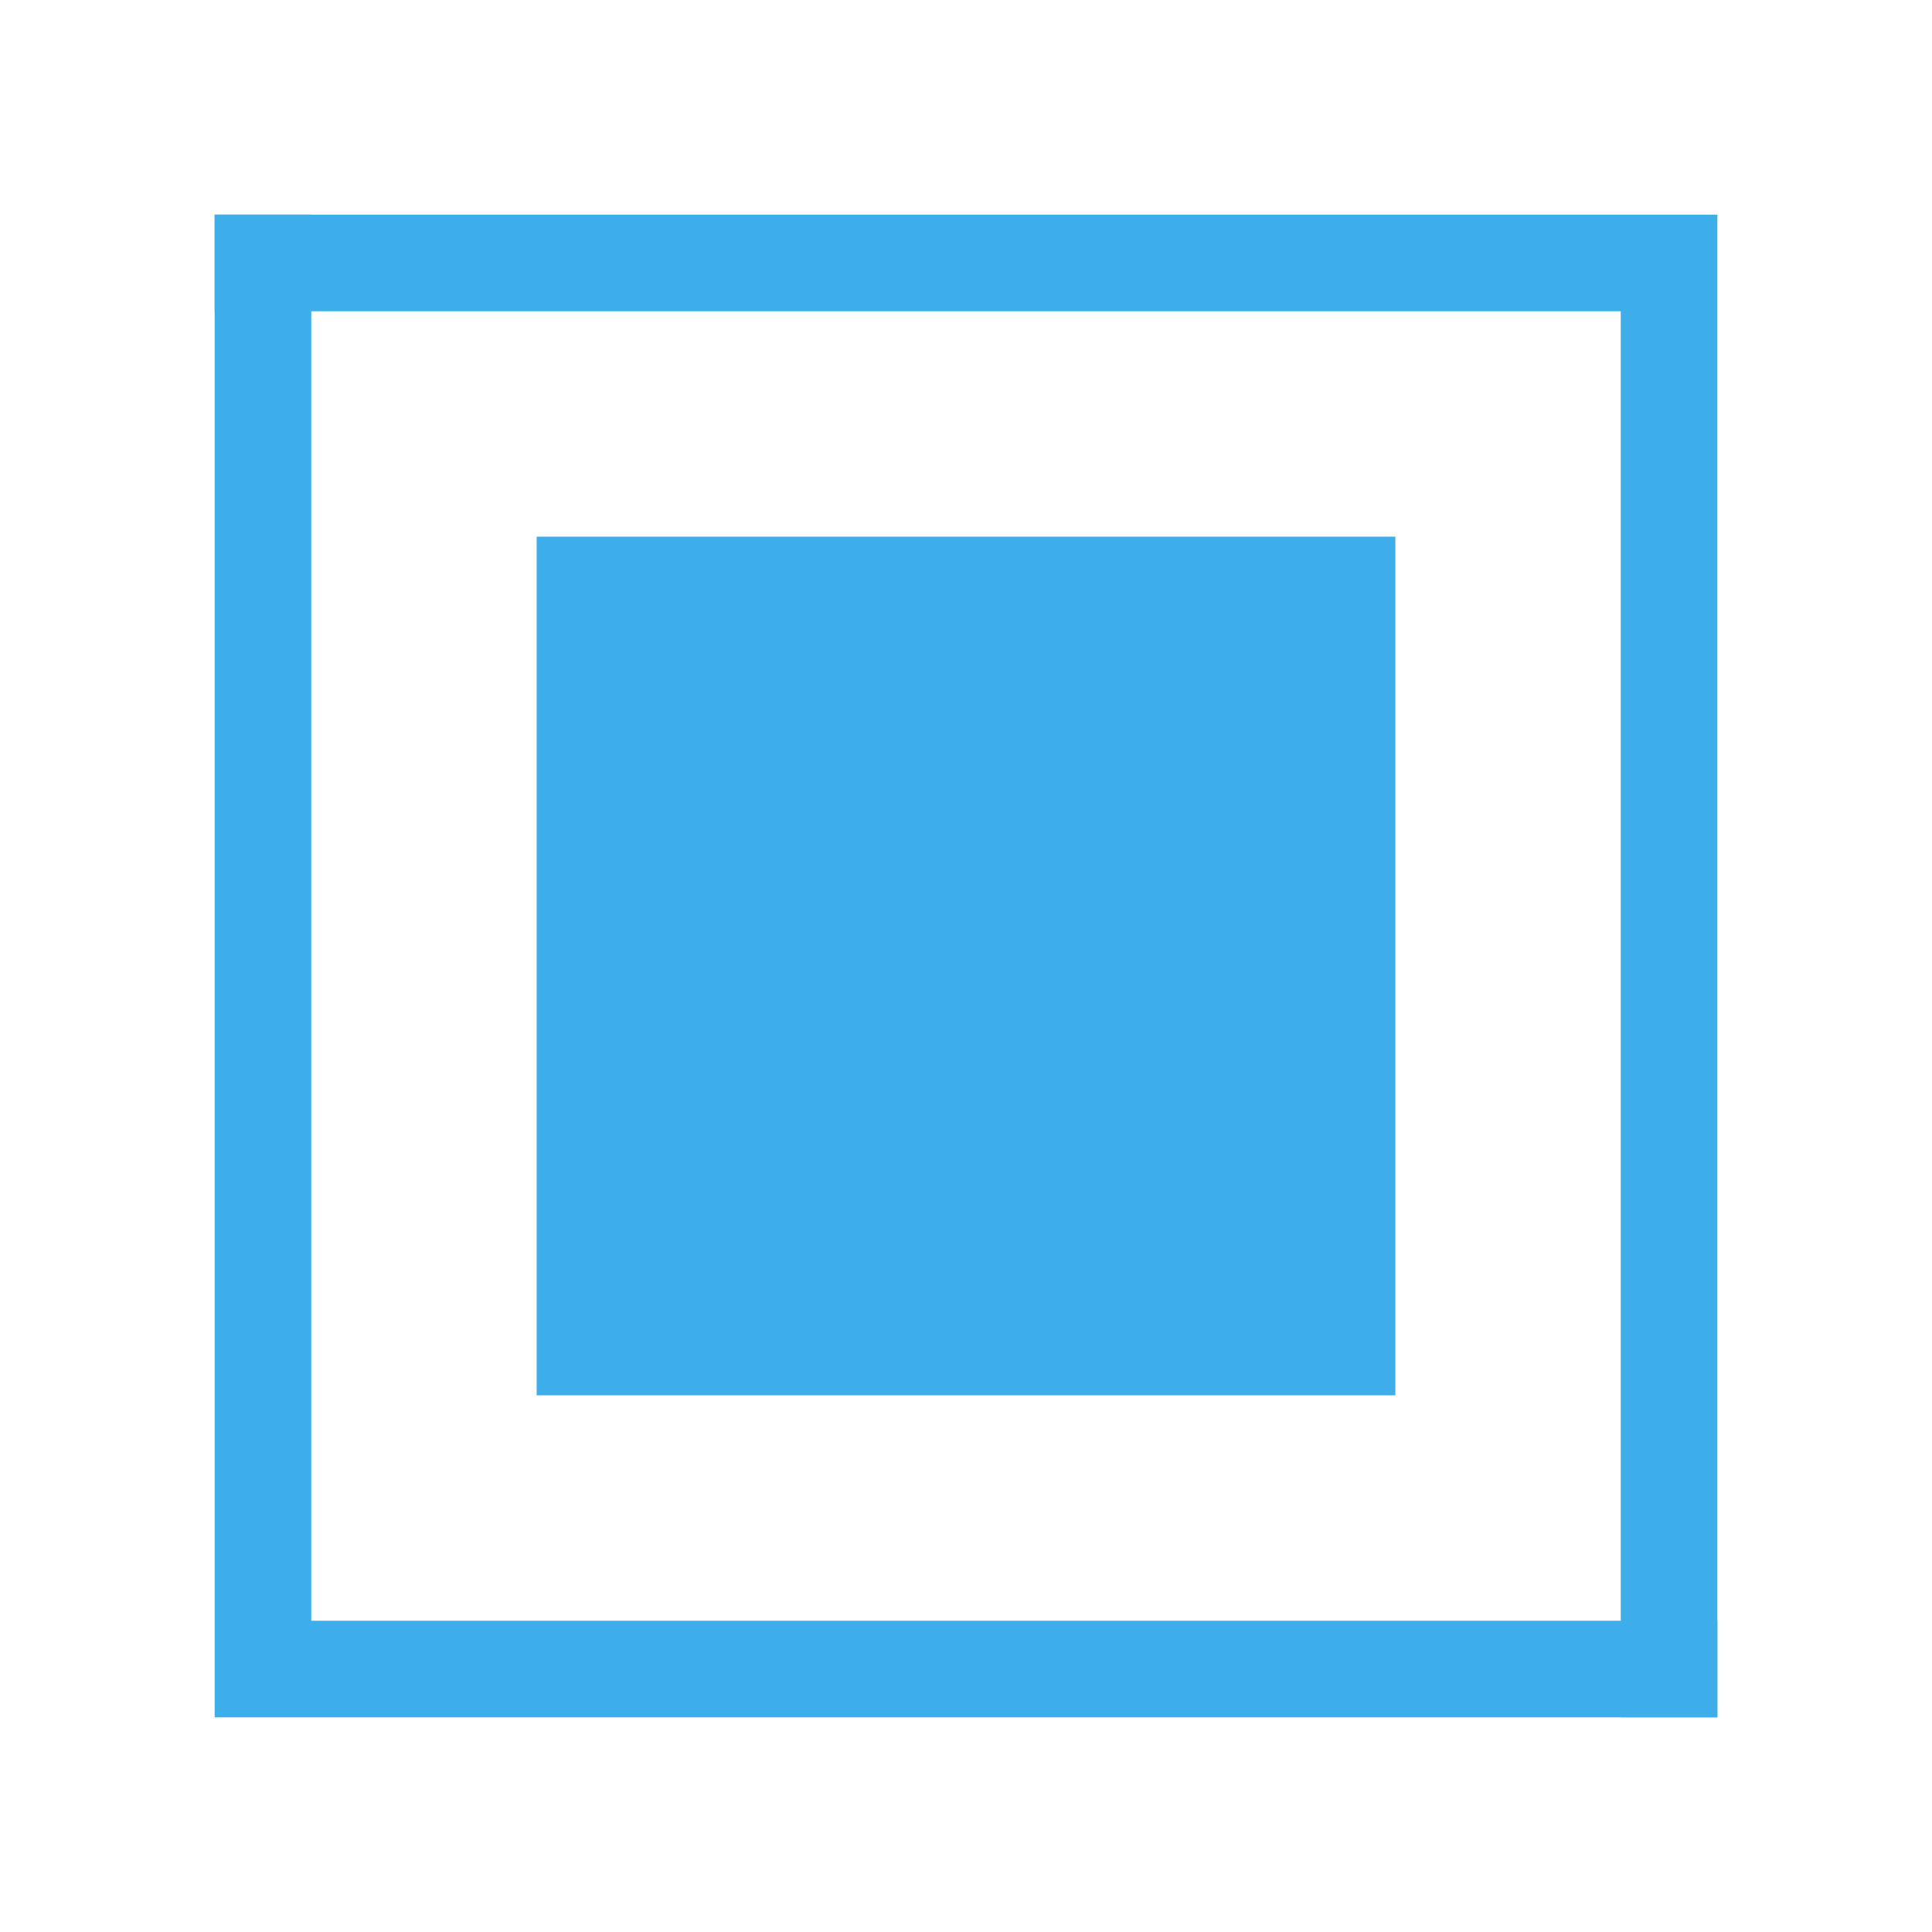
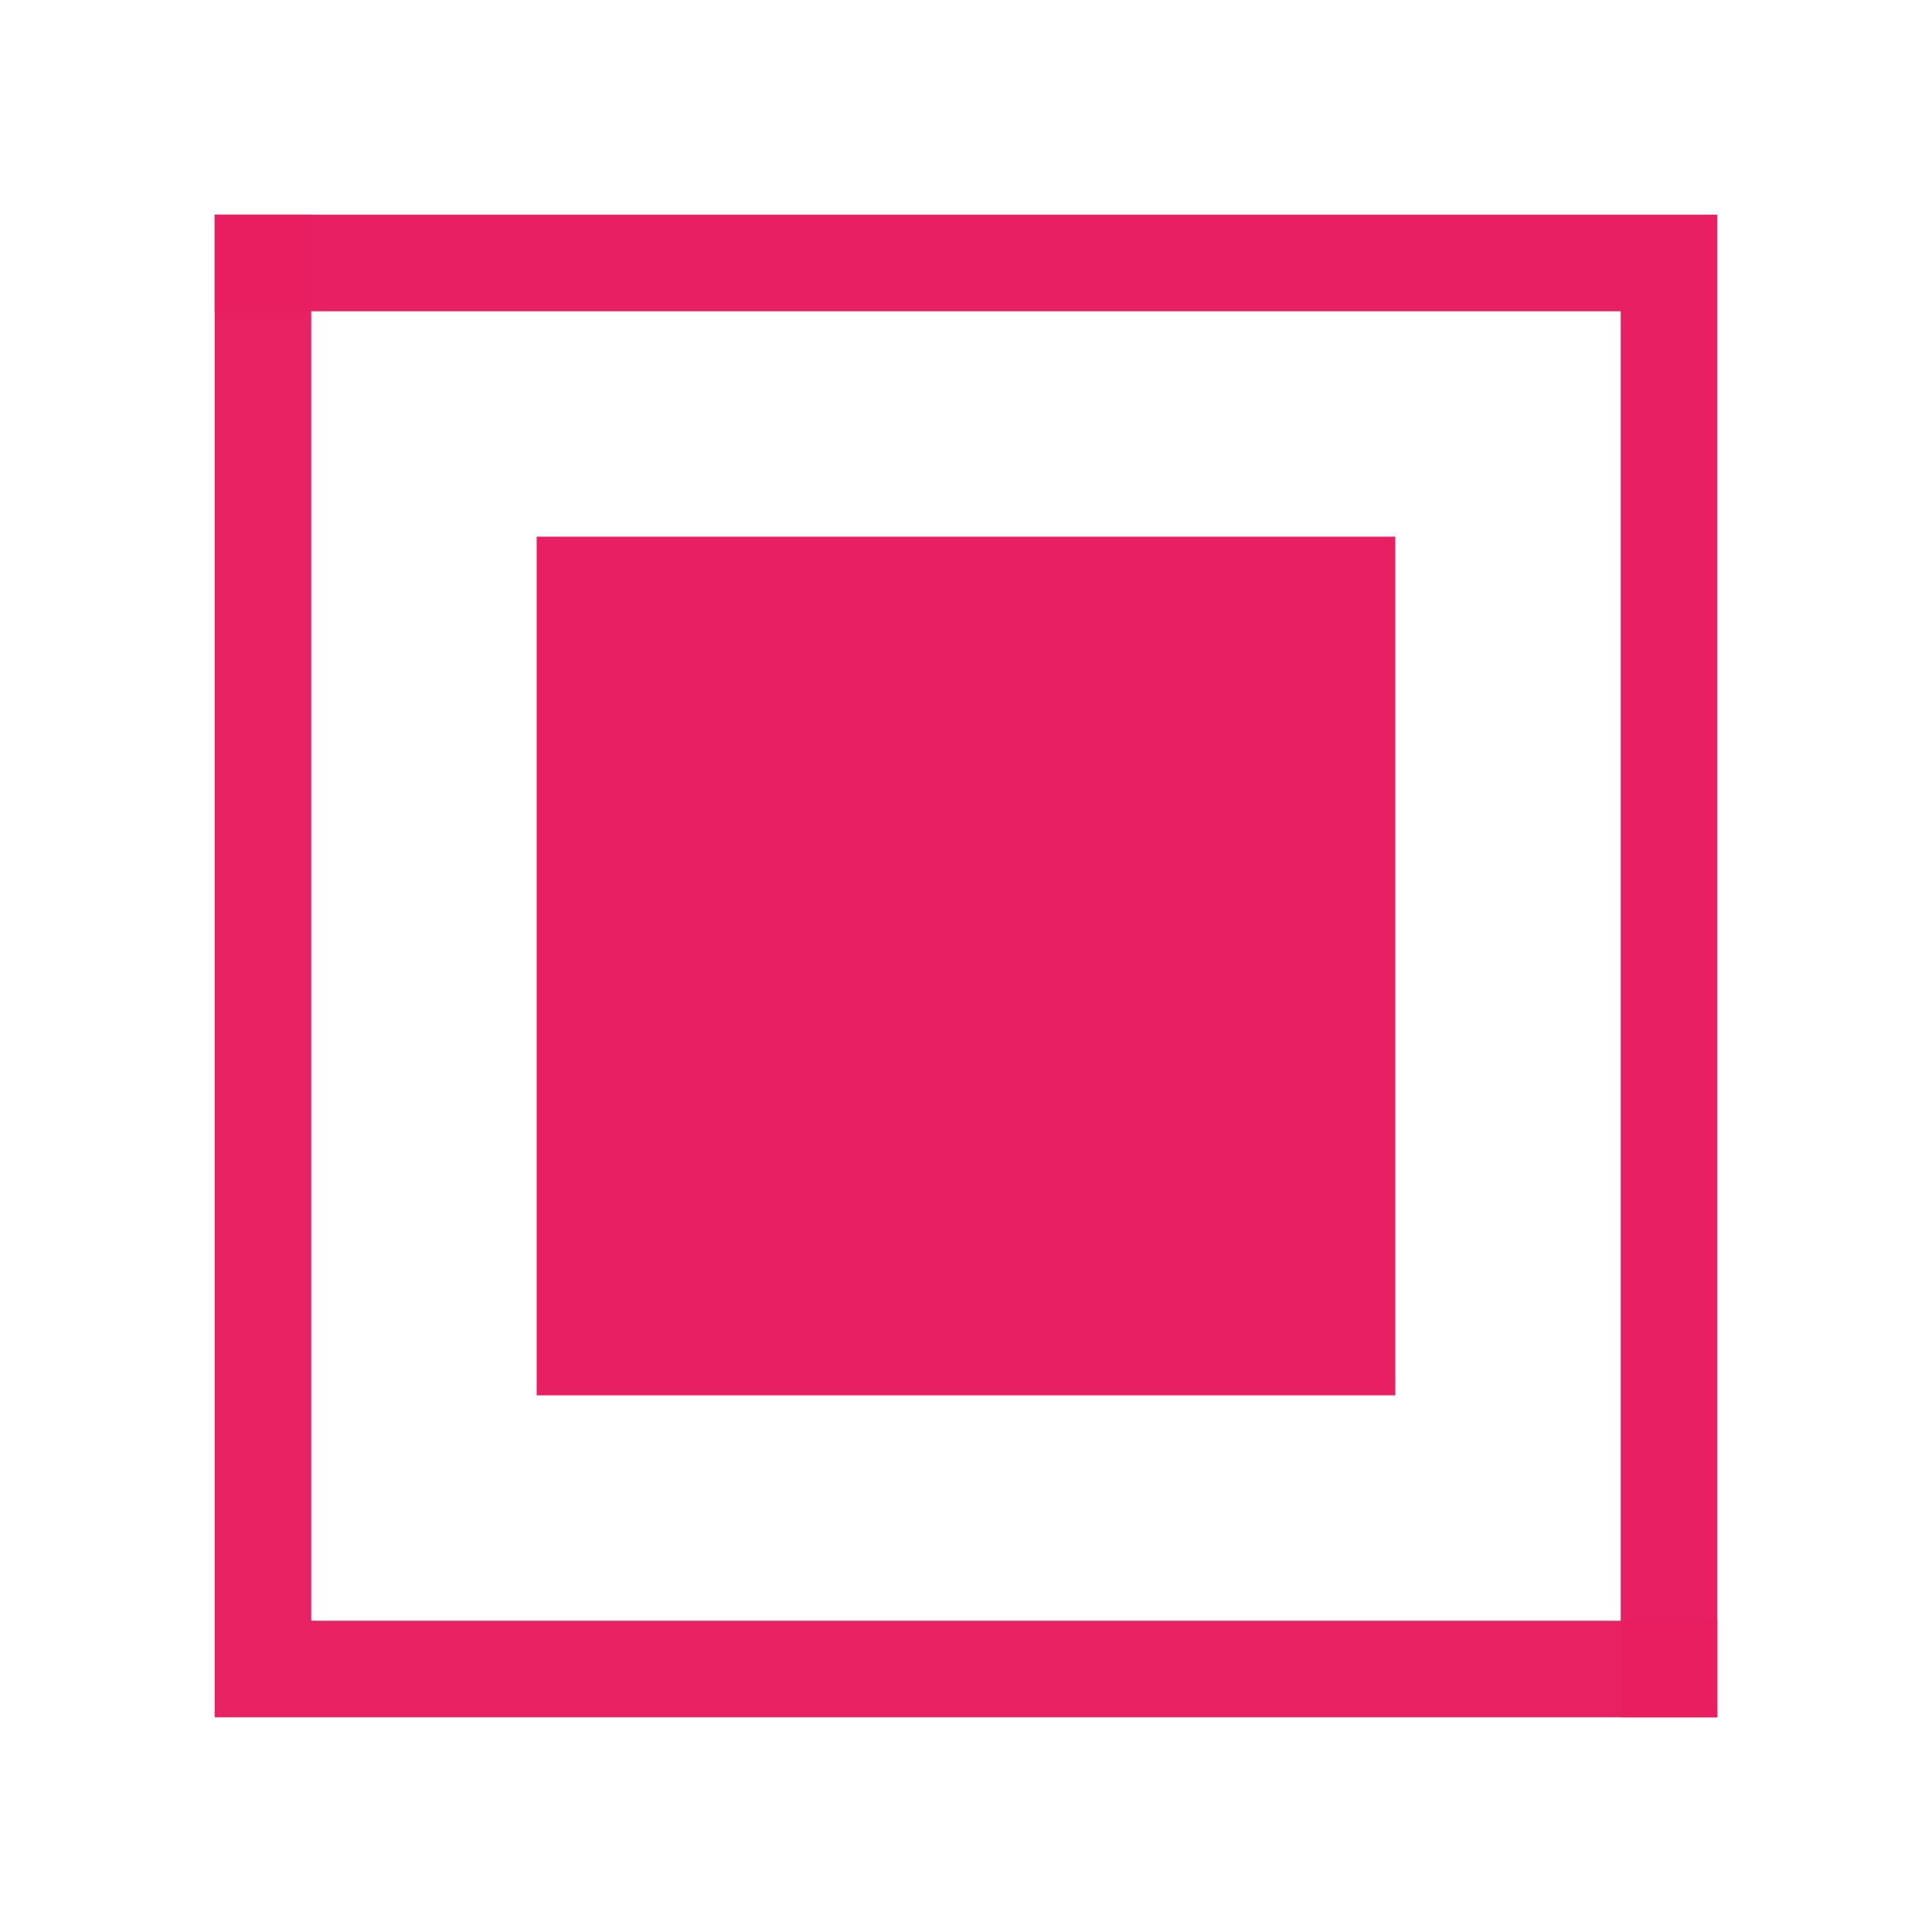
- <svg x="0px" y="0px" width="18px" height="18px" viewBox="0 0 18 18" enable-background="new 0 0 18 18" xml:space="preserve">
-   <path d="M2,2 h14 v14 h-0.9 v-13.1 h-13.1 z" fill="#3daee9" />
-   <path d="M16,16 h-14 v-14 h0.9 v13.1 h13.1 z" fill="#3daee9" />
-   <path d="M5,5 h8 v8 h-8 v-8 z" fill="#3daee9" fill-rule="evenodd" />
+ <svg xmlns="http://www.w3.org/2000/svg" x="0px" y="0px" width="18px" height="18px" viewBox="0 0 18 18" enable-background="new 0 0 18 18" xml:space="preserve" version="1.1" id="svg8">
+   <defs id="defs12" />
+   <path d="M2,2 h14 v14 h-0.9 v-13.1 h-13.1 z" fill="#e91e63" id="path2" style="fill:#e81f62;fill-opacity:1" />
+   <path d="M16,16 h-14 v-14 h0.9 v13.1 h13.1 z" fill="#e91e63" id="path4" style="fill:#e81f62;fill-opacity:0.985" />
+   <path d="M5,5 h8 v8 h-8 v-8 z" fill="#e91e63" fill-rule="evenodd" id="path6" style="fill:#e81f62;fill-opacity:1" />
</svg>
